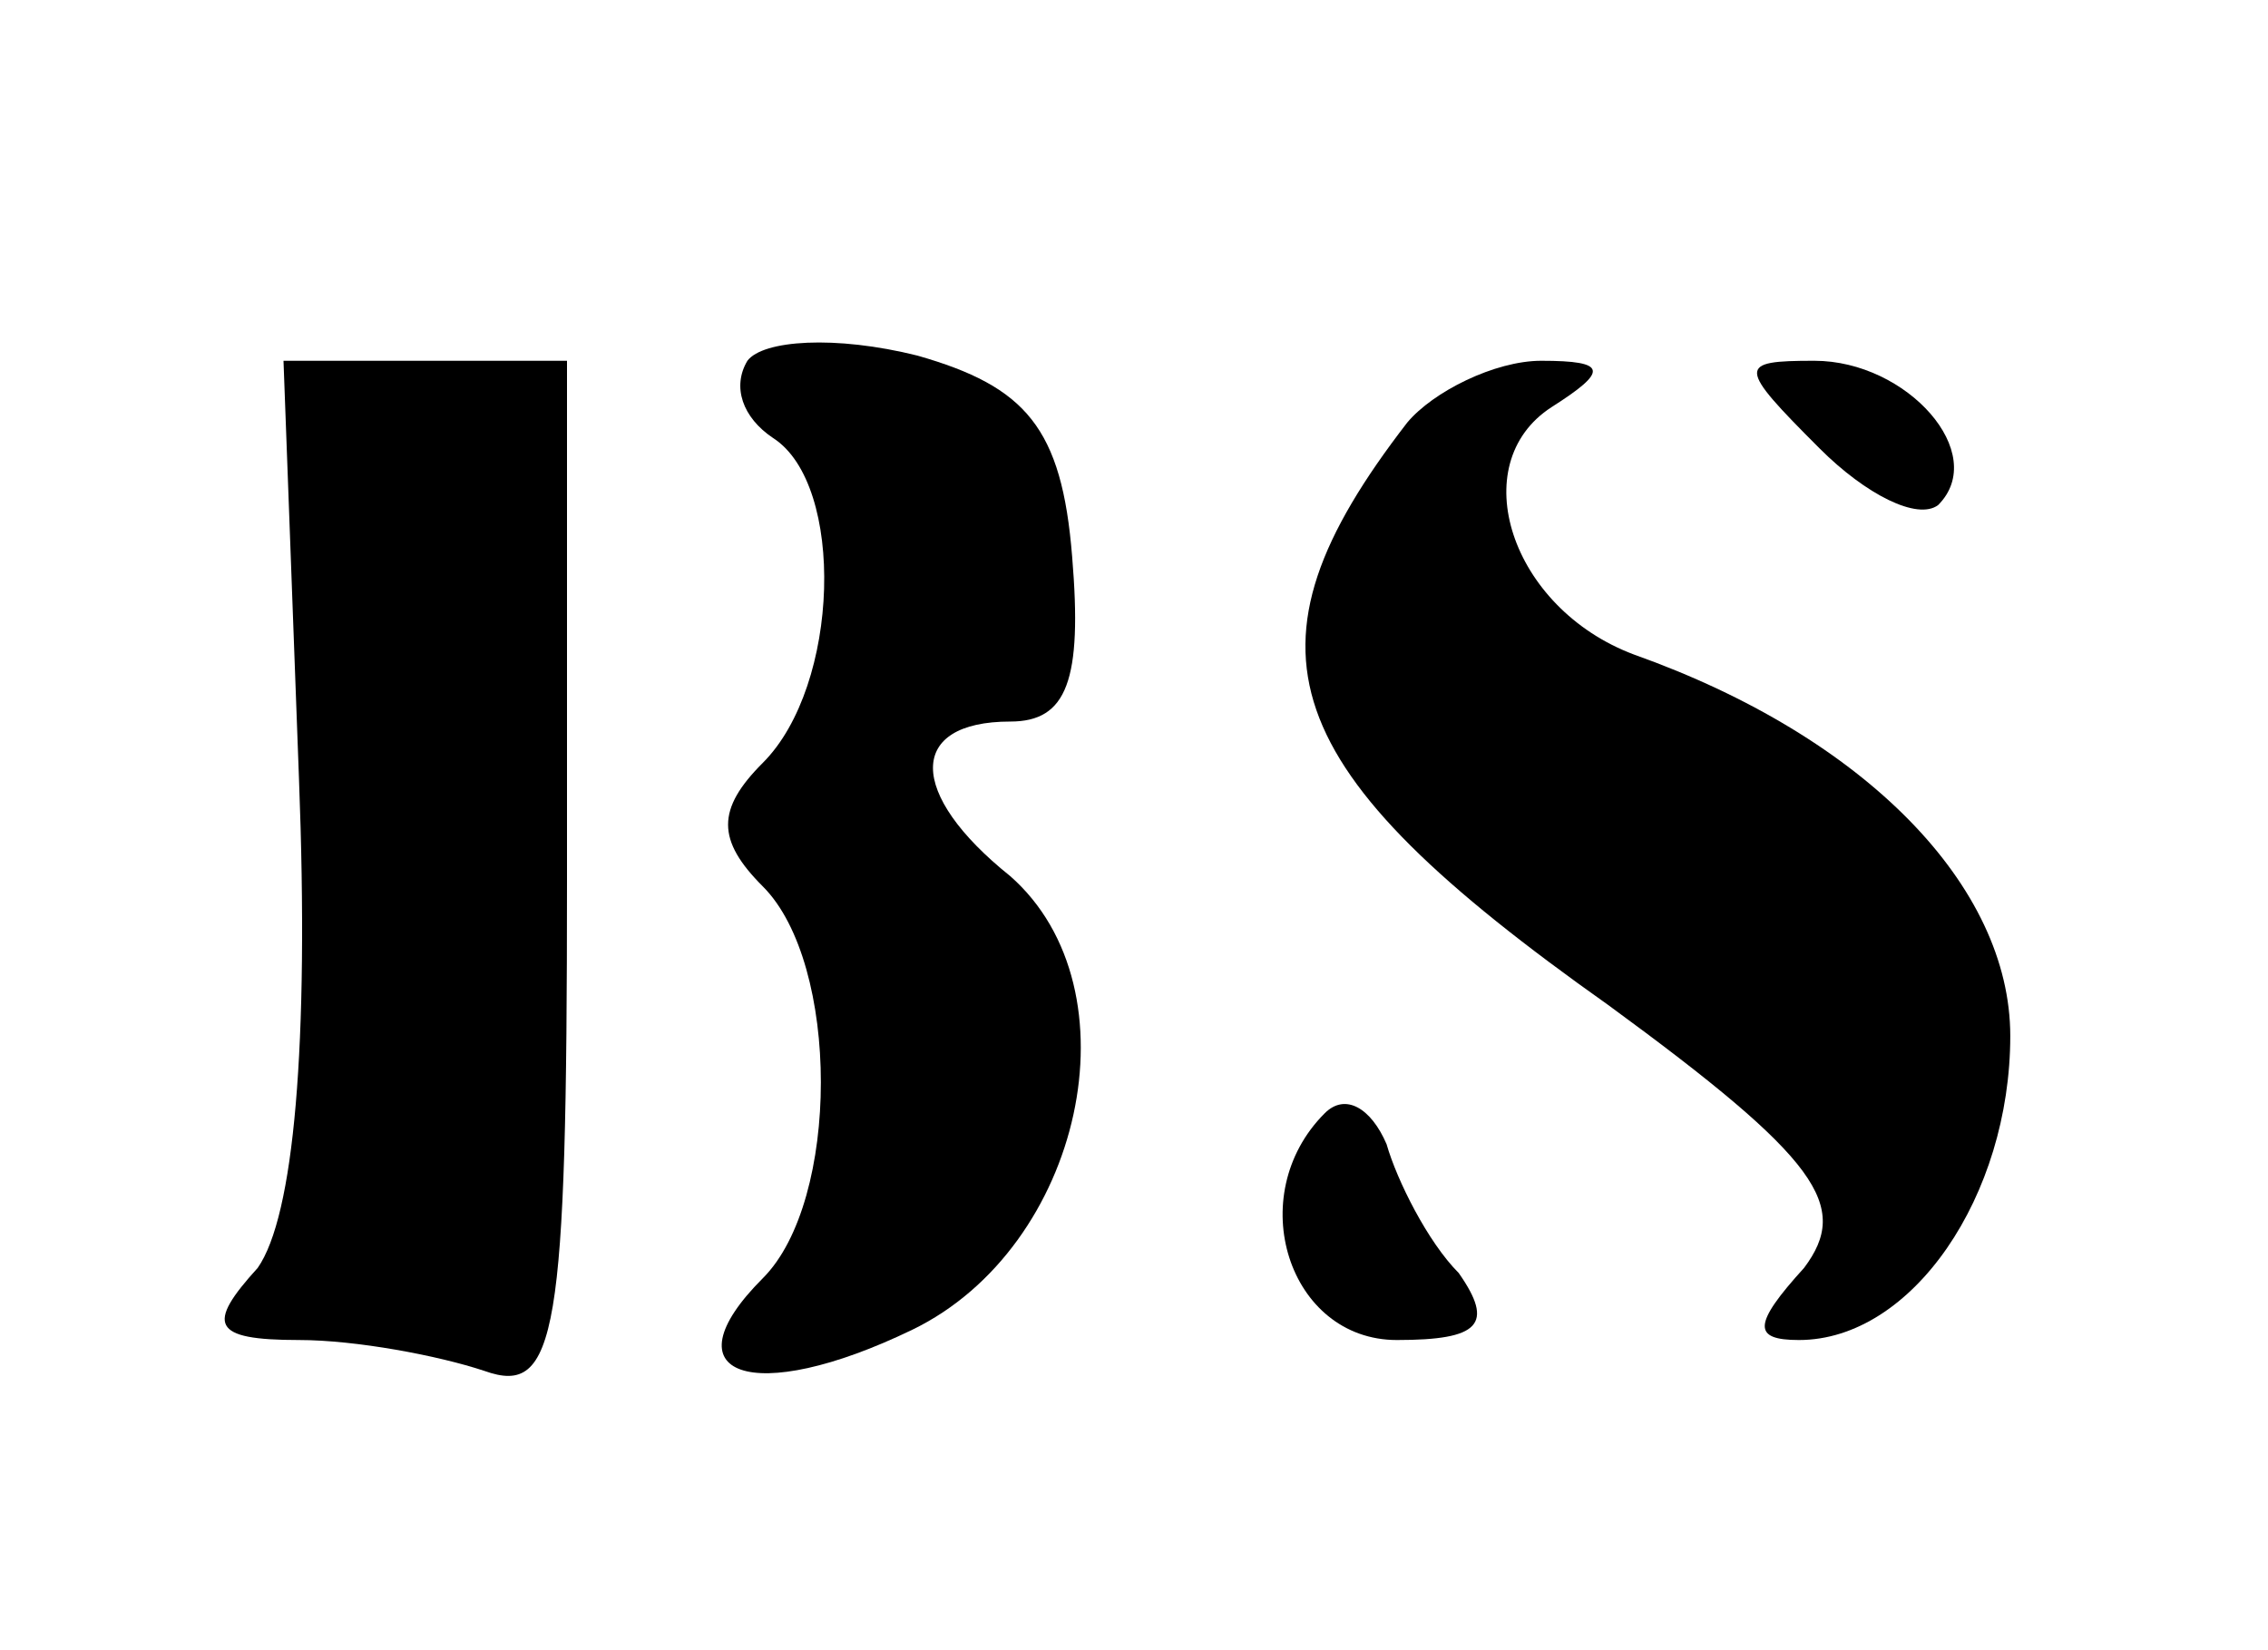
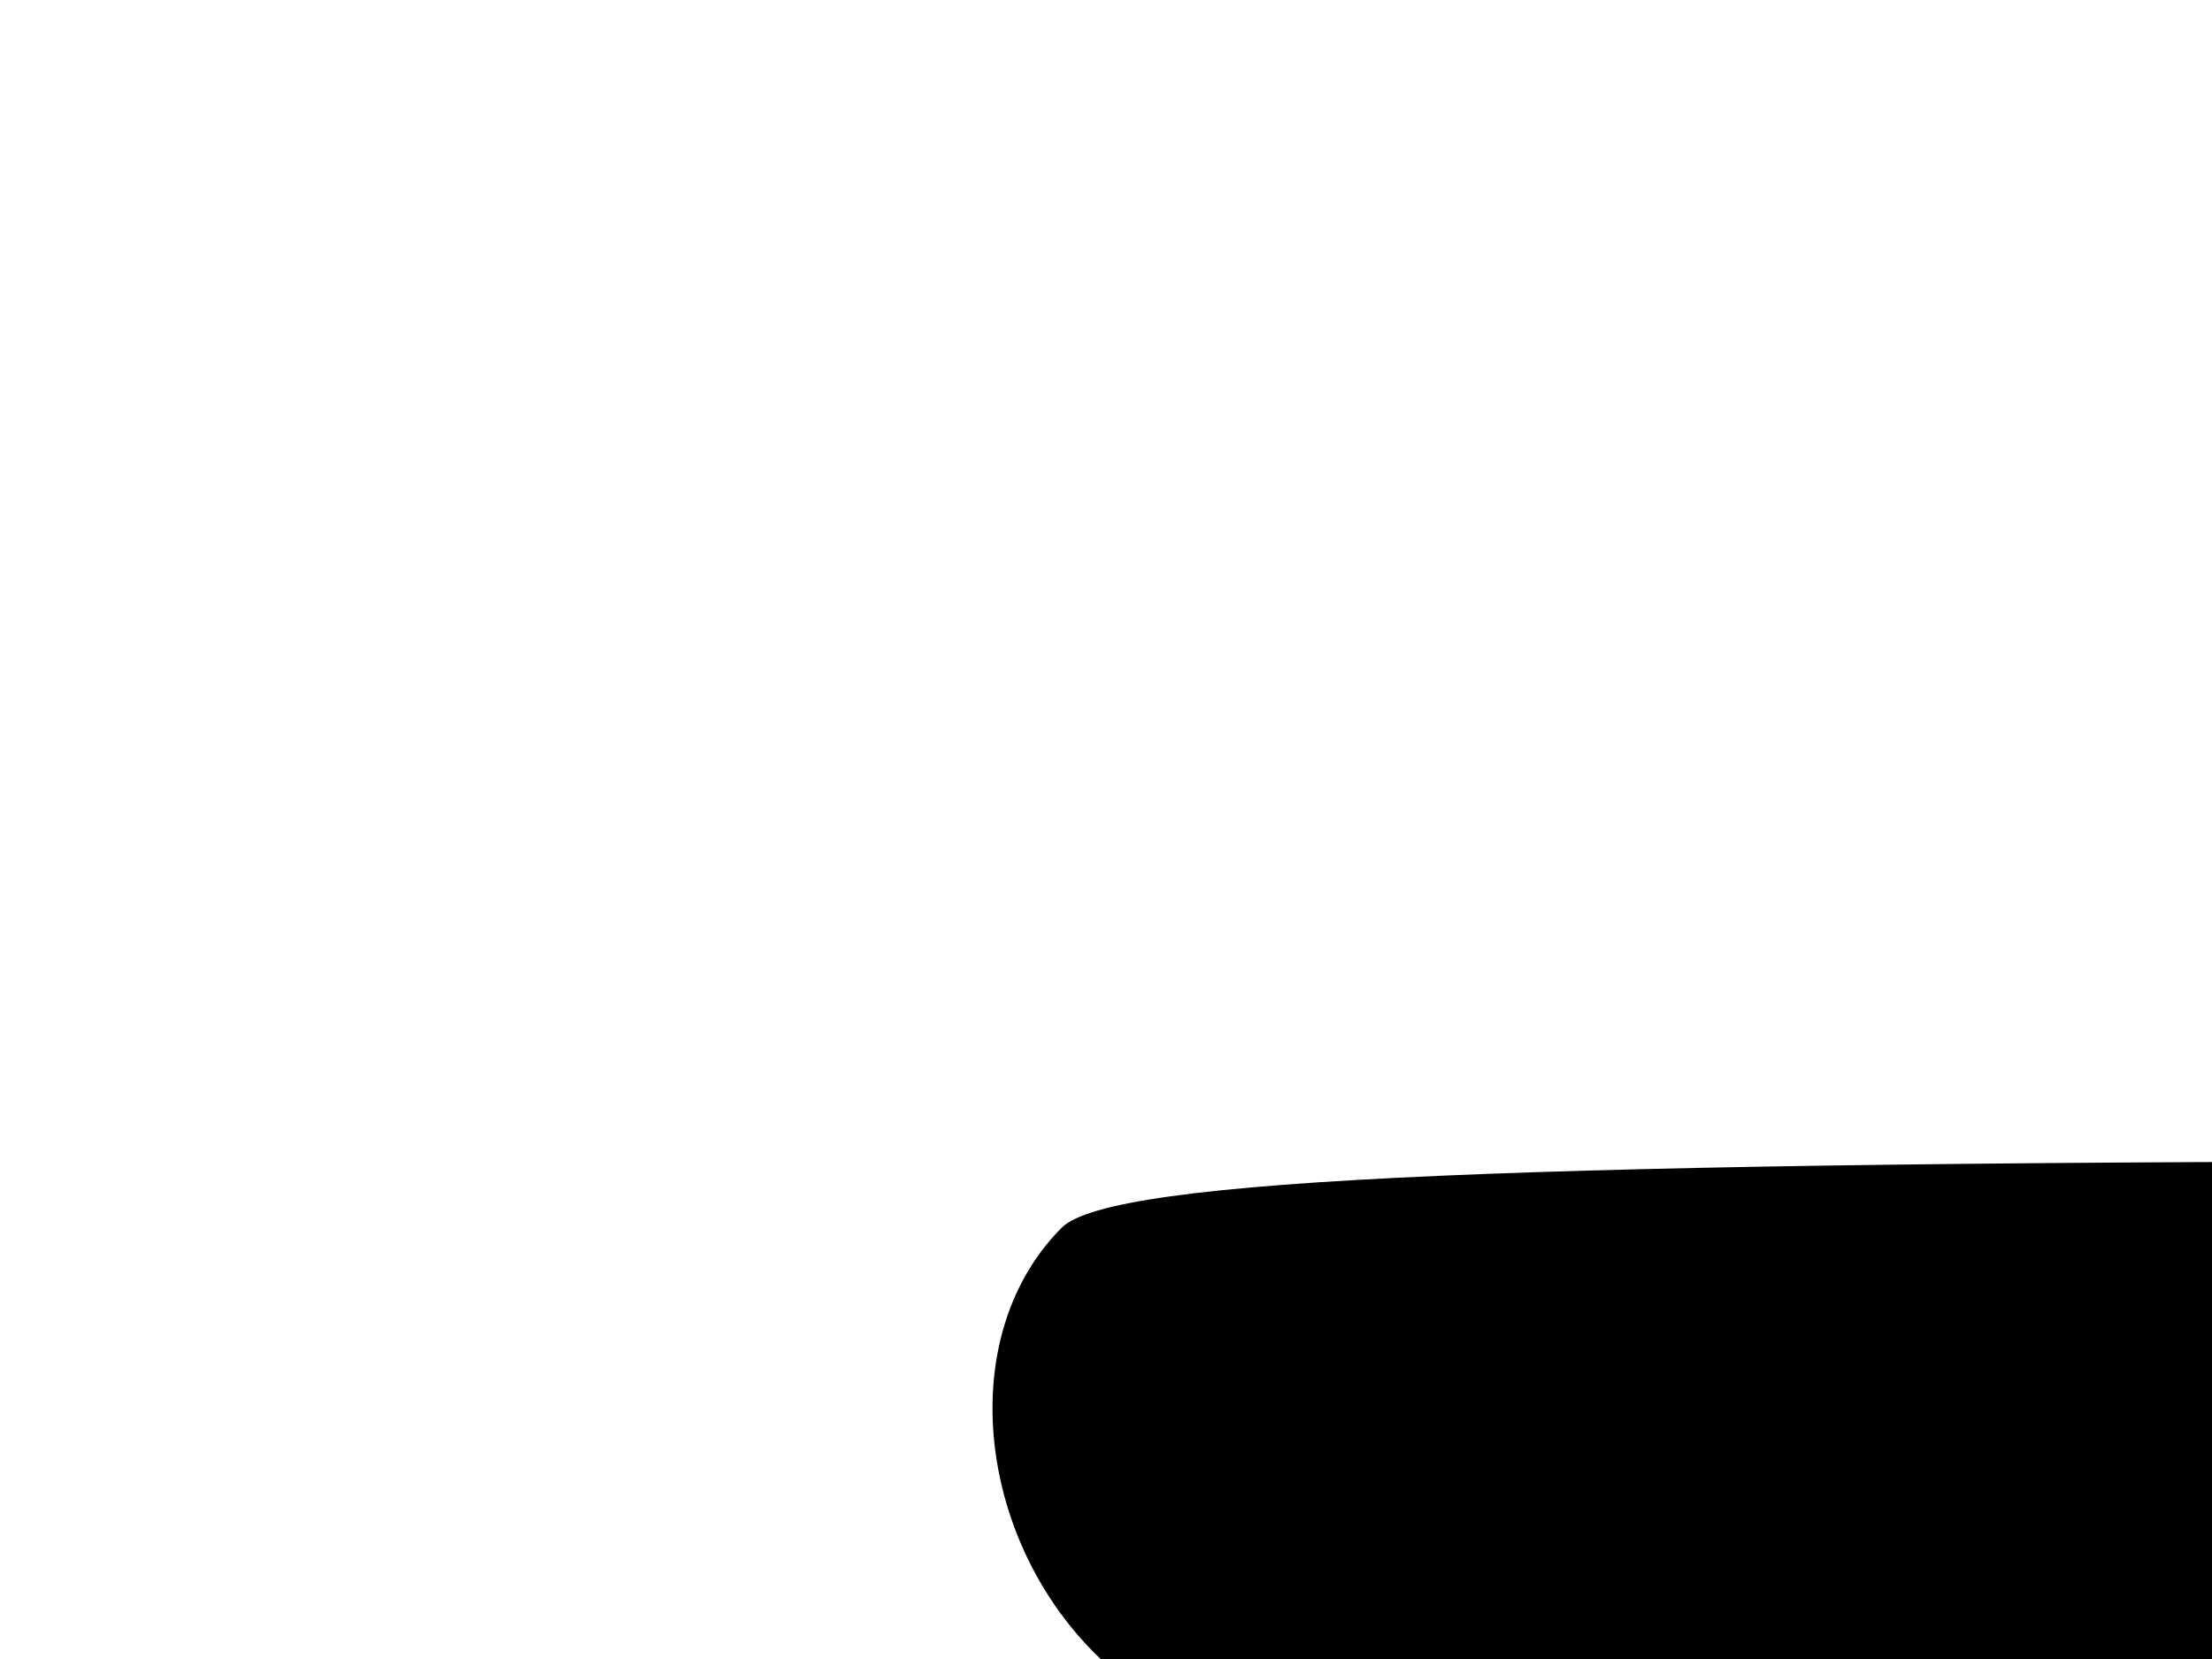
- <svg xmlns="http://www.w3.org/2000/svg" version="1.0" width="44pt" height="32pt" viewBox="0 0 44 32" preserveAspectRatio="xMidYMid meet">
-   <g transform="translate(0,32) scale(0.1,-0.1)" fill="#000000" stroke="none">
-     <path d="M145 250 c-3 -5 -1 -11 5 -15 14 -9 13 -48 -2 -63 -9 -9 -9 -15 0 -24 15 -15 15 -61 0 -76 -19 -19 -2 -25 29 -10 33 16 44 66 19 88 -20 16 -20 30 0 30 11 0 14 8 12 32 -2 25 -9 33 -30 39 -16 4 -30 3 -33 -1z" />
-     <path d="M58 169 c2 -52 -1 -85 -8 -95 -10 -11 -9 -14 8 -14 11 0 27 -3 36 -6 14 -5 16 7 16 95 l0 101 -27 0 -28 0 3 -81z" />
-     <path d="M273 238 c-34 -44 -26 -67 39 -113 41 -30 47 -39 38 -51 -10 -11 -10 -14 -1 -14 22 0 41 28 41 59 0 29 -28 58 -73 74 -24 9 -33 37 -16 48 11 7 11 9 -2 9 -9 0 -21 -6 -26 -12z" />
-     <path d="M353 233 c9 -9 19 -14 23 -11 10 10 -6 28 -24 28 -15 0 -15 -1 1 -17z" />
-     <path d="M257 104 c-16 -16 -7 -44 14 -44 16 0 19 3 12 13 -6 6 -12 18 -14 25 -3 7 -8 10 -12 6z" />
+ <svg xmlns="http://www.w3.org/2000/svg" version="1.0" width="40pt" height="30pt" viewBox="0 0 40 30" preserveAspectRatio="xMidYMid meet">
+   <g transform="translate(0,184) scale(0.1,-0.1)" fill="#000000" stroke="none">
+     <path d="M1895 1621 c-210 -50 -335 -212 -335 -432 0 -82 26 -170 69 -233 48 -69 135 -128 321 -218 91 -44 180 -91 198 -104 42 -33 62 -73 62 -127 0 -68 -43 -114 -120 -126 -34 -6 -35 -7 -38 -60 -2 -30 1 -58 6 -63 12 -12 136 6 202 28 147 50 263 178 290 323 30 161 -13 305 -122 407 -69 64 -137 104 -268 157 -207 83 -260 124 -260 201 0 53 30 100 84 130 36 20 39 25 39 67 0 26 -3 51 -6 56 -9 15 -41 13 -122 -6z" />
+     <path d="M2093 1633 c-8 -3 -13 -25 -13 -58 l0 -53 53 -17 c114 -37 181 -113 232 -265 15 -46 29 -69 48 -80 24 -13 28 -13 51 9 l26 24 0 209 0 208 -26 17 c-25 16 -28 16 -70 -6 -28 -15 -53 -22 -71 -18 -15 3 -66 12 -113 21 -89 17 -97 17 -117 9z" />
+     <path d="M192 1618 c-22 -22 -14 -66 16 -85 15 -9 37 -26 50 -37 l22 -19 0 -514 c0 -324 -4 -521 -10 -533 -6 -10 -28 -29 -50 -41 -51 -29 -58 -68 -17 -102 19 -17 38 -18 257 -13 129 4 241 6 248 6 9 0 12 142 12 675 l0 675 -258 0 c-187 0 -261 -3 -270 -12z" />
+     <path d="M790 1578 l0 -53 47 -15 c77 -25 87 -48 91 -203 4 -157 -7 -200 -57 -234 -19 -13 -45 -23 -57 -23 -22 0 -24 -4 -24 -55 0 -51 2 -55 24 -55 12 0 38 -10 57 -23 53 -35 61 -74 57 -272 -3 -159 -4 -172 -26 -203 -17 -23 -36 -35 -68 -43 l-44 -11 0 -53 c0 -29 4 -55 10 -57 21 -7 257 11 305 23 78 19 157 63 201 111 56 60 79 131 79 238 0 76 -4 93 -33 152 -47 96 -127 155 -231 173 -41 7 -43 9 -26 21 10 8 35 17 54 20 80 15 158 79 191 157 75 174 -5 366 -174 419 -83 26 -171 38 -268 38 l-108 0 0 -52z" />
+     <path d="M1586 765 c-23 -23 -28 -82 -24 -287 3 -178 4 -189 25 -210 25 -24 41 -20 96 24 27 22 28 22 90 5 105 -30 187 -46 202 -40 11 3 15 21 15 57 l0 52 -62 29 c-111 51 -192 151 -232 284 -9 30 -23 65 -31 78 -18 27 -56 31 -79 8z" />
  </g>
</svg>
